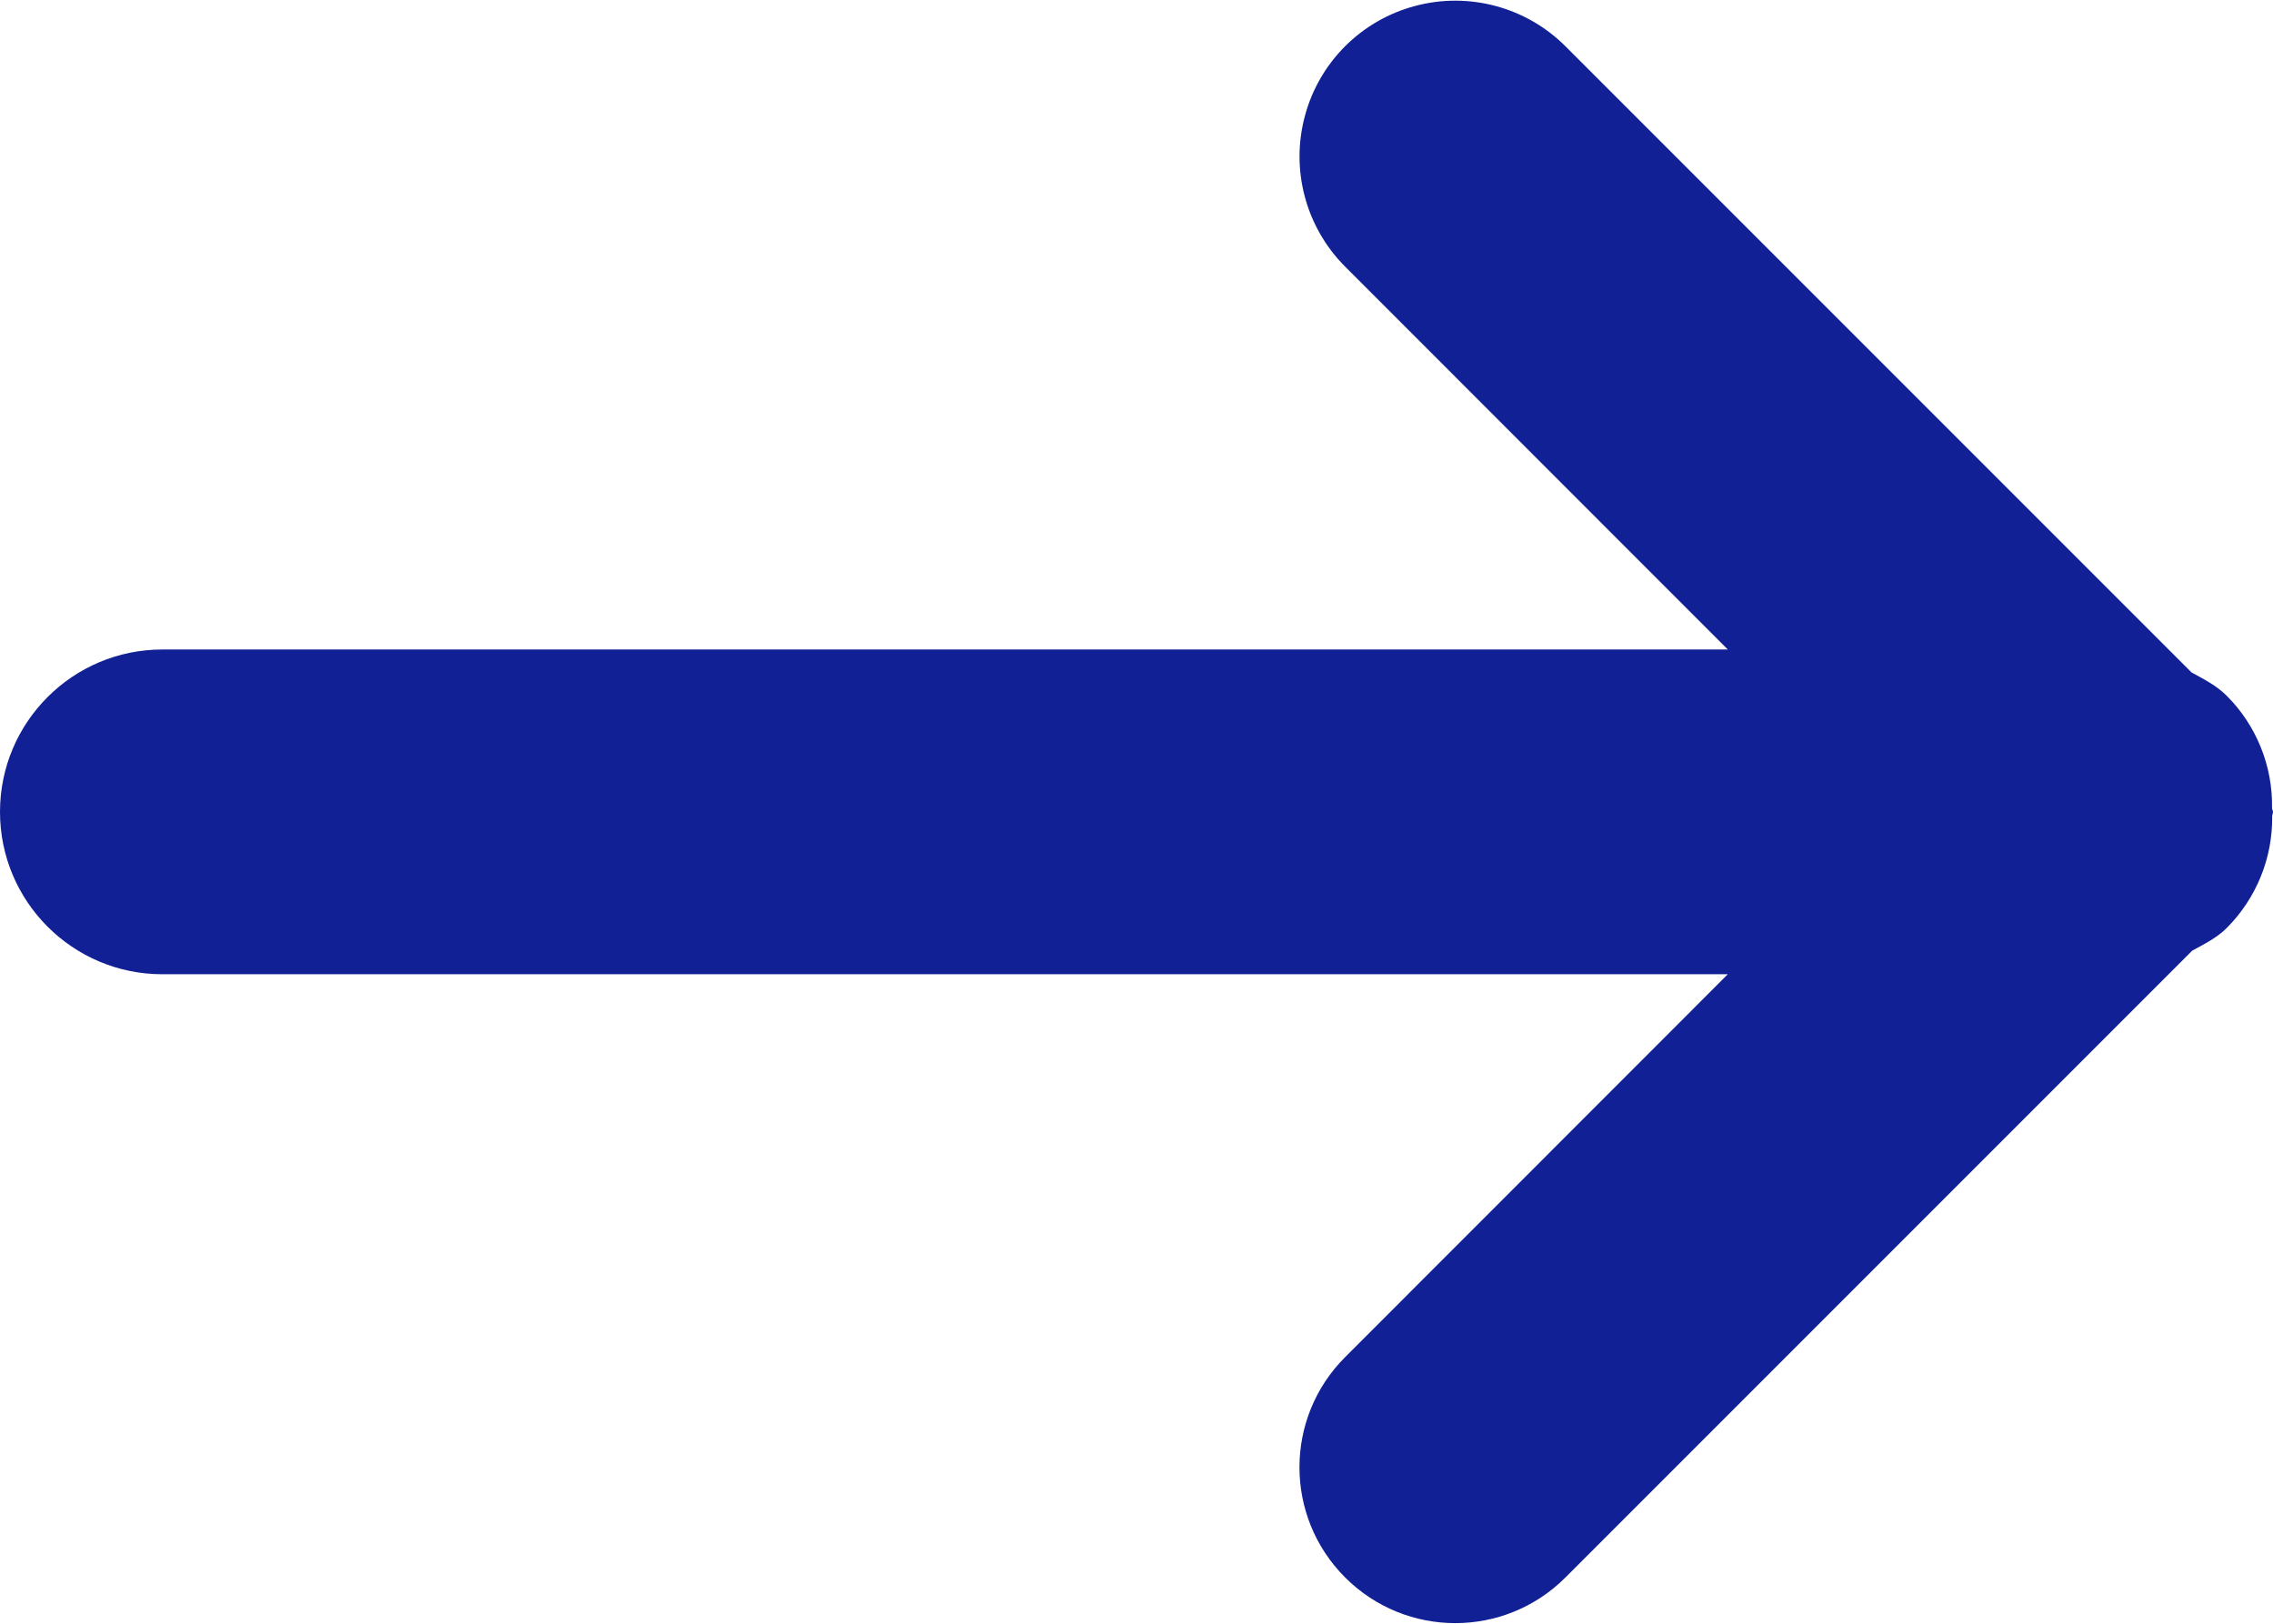
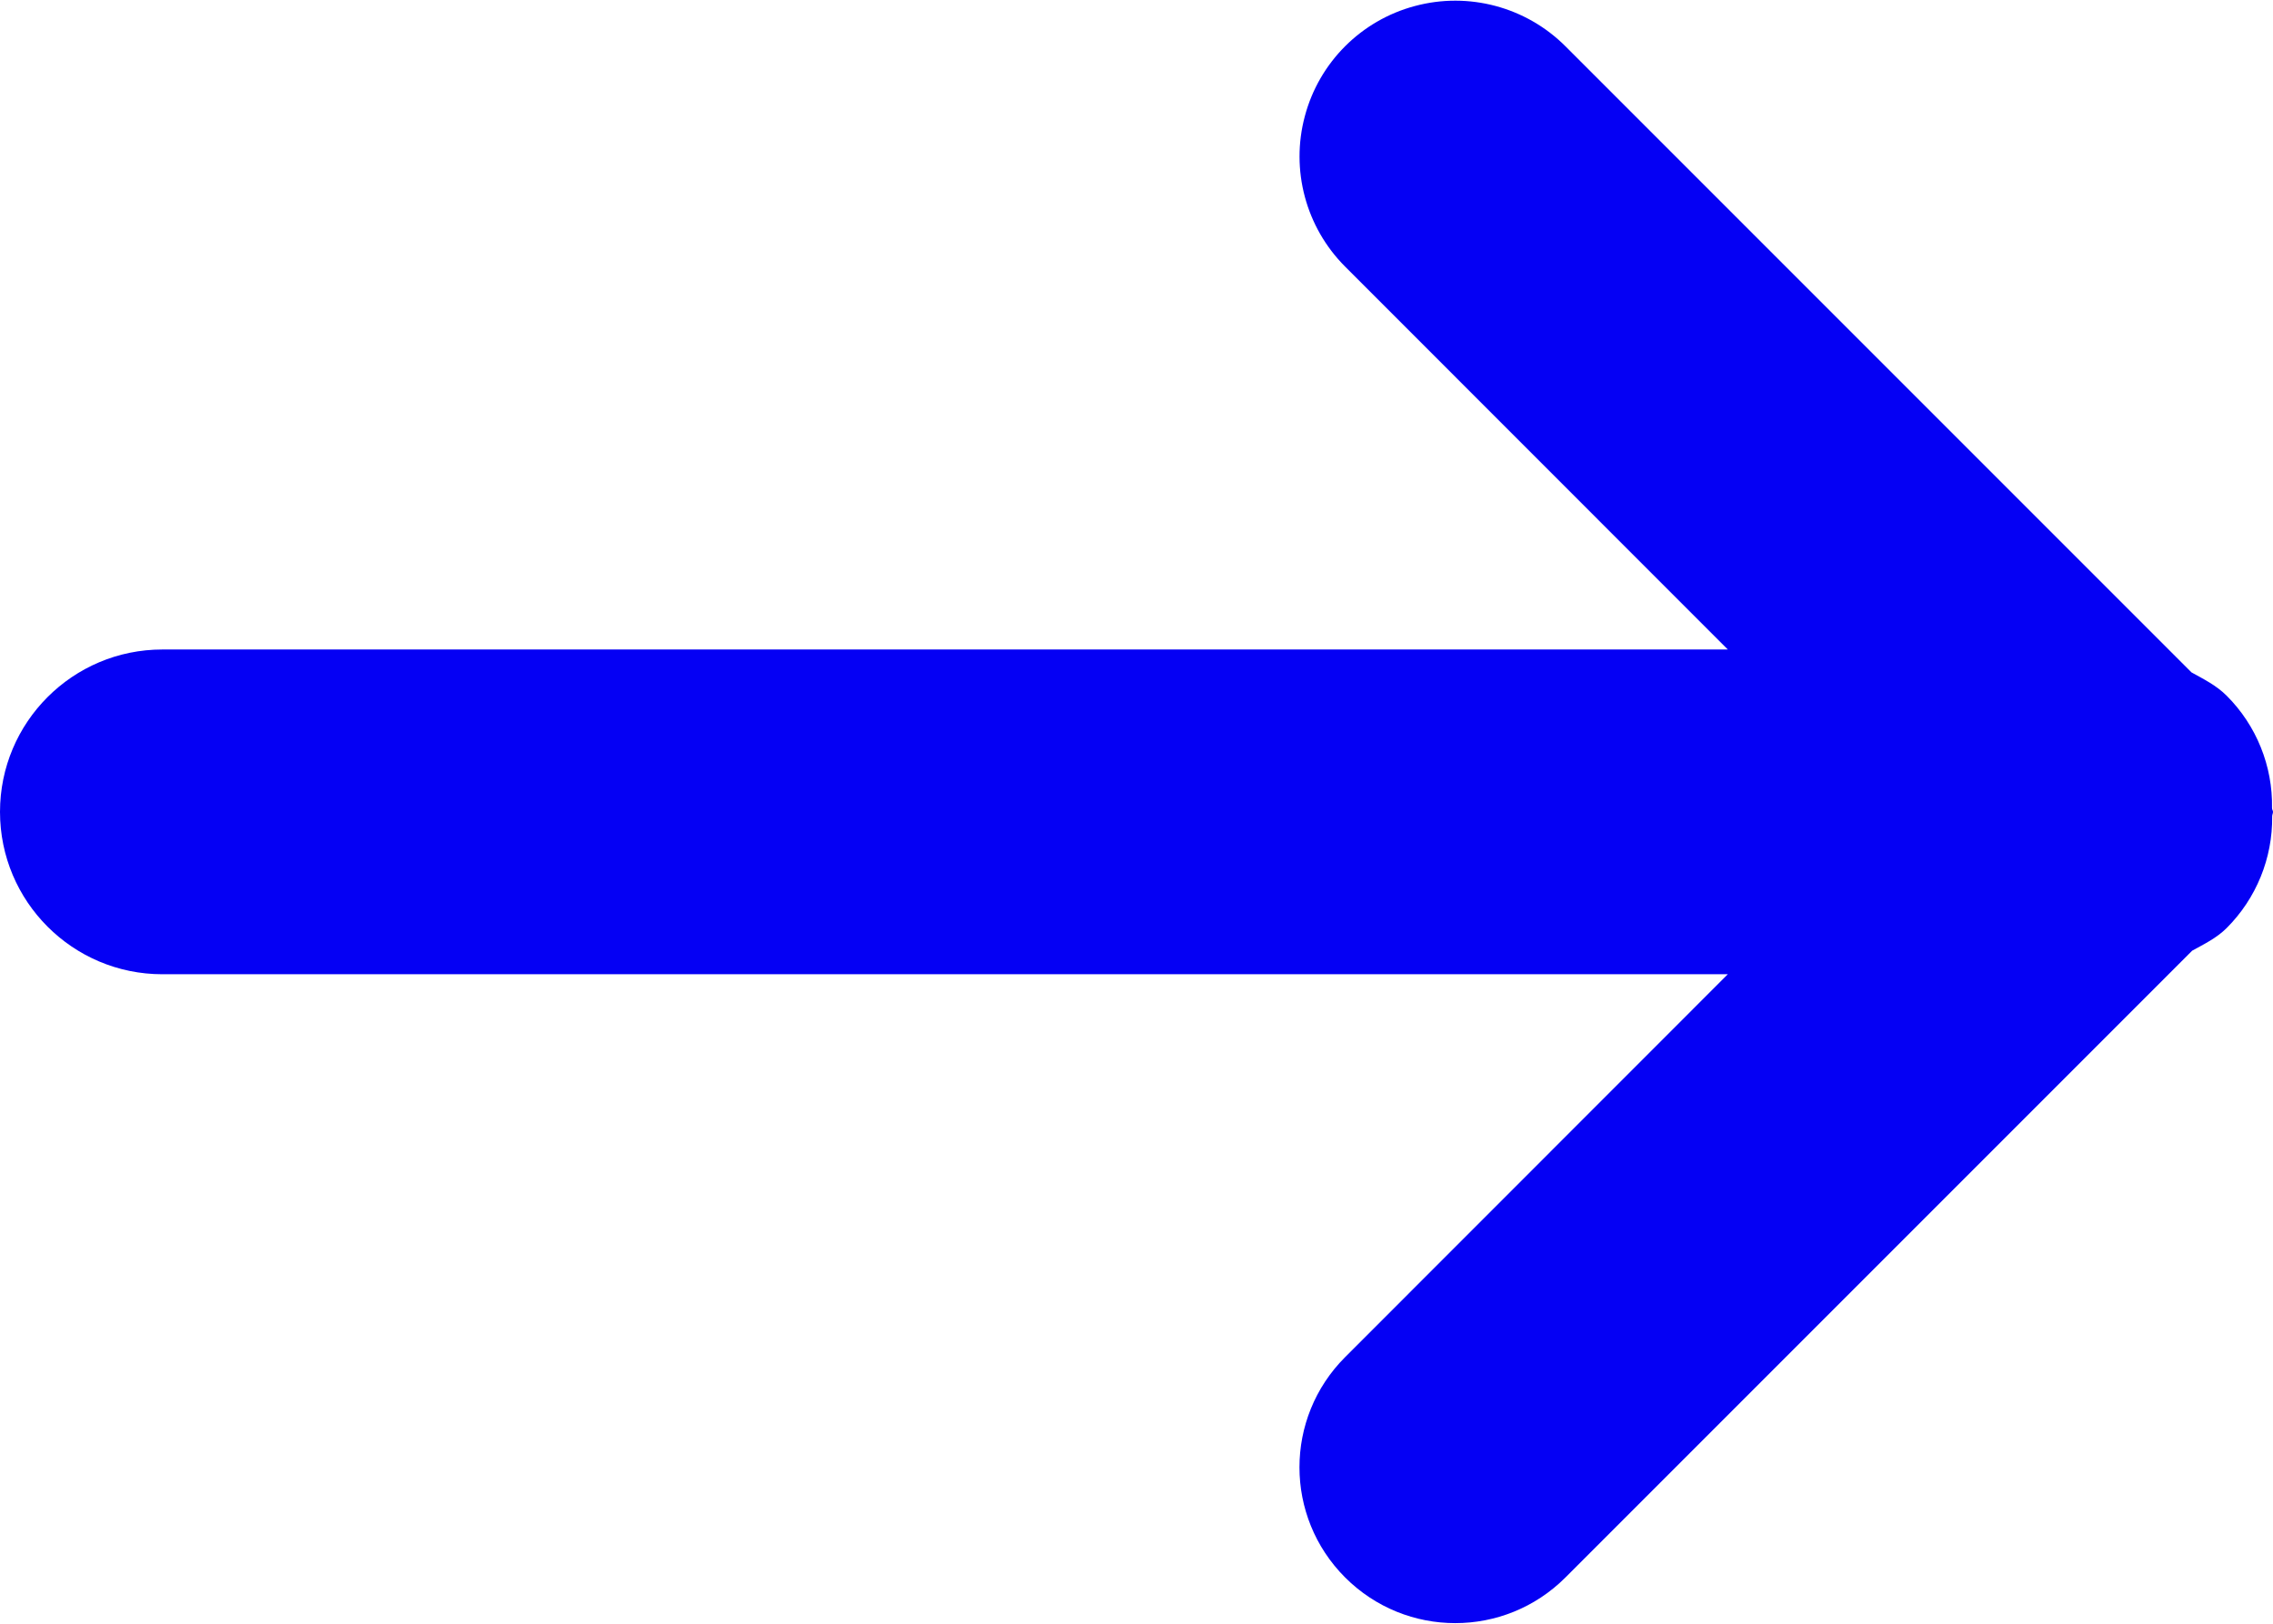
<svg xmlns="http://www.w3.org/2000/svg" width="14px" height="10px" viewBox="0 0 14 10" version="1.1">
  <g id="Page-1" stroke="none" stroke-width="1" fill="none" fill-rule="evenodd">
-     <g id="icon-arrow-right" fill="#112094">
+     <g id="icon-arrow-right" fill="#0500f4">
      <path d="M14,5 C14,5.01 13.995,5.017 13.995,5.027 C13.998,5.285 13.897,5.533 13.715,5.715 C13.652,5.778 13.576,5.814 13.502,5.855 L9.642,9.715 C9.267,10.09 8.66,10.09 8.285,9.715 C7.91,9.34 7.91,8.733 8.285,8.358 L10.642,6 L1,6 C0.448,6 6.76353751e-17,5.552 0,5 C-6.76353751e-17,4.448 0.448,4 1,4 L10.642,4 L8.285,1.642 C8.043,1.4 7.948,1.046 8.037,0.715 C8.125,0.384 8.384,0.125 8.715,0.037 C9.046,-0.052 9.4,0.043 9.642,0.285 L13.498,4.141 C13.574,4.183 13.651,4.221 13.715,4.285 C13.898,4.468 13.999,4.718 13.994,4.977 C13.994,4.986 14,4.992 14,5 Z" id="Path" />
    </g>
  </g>
</svg>
